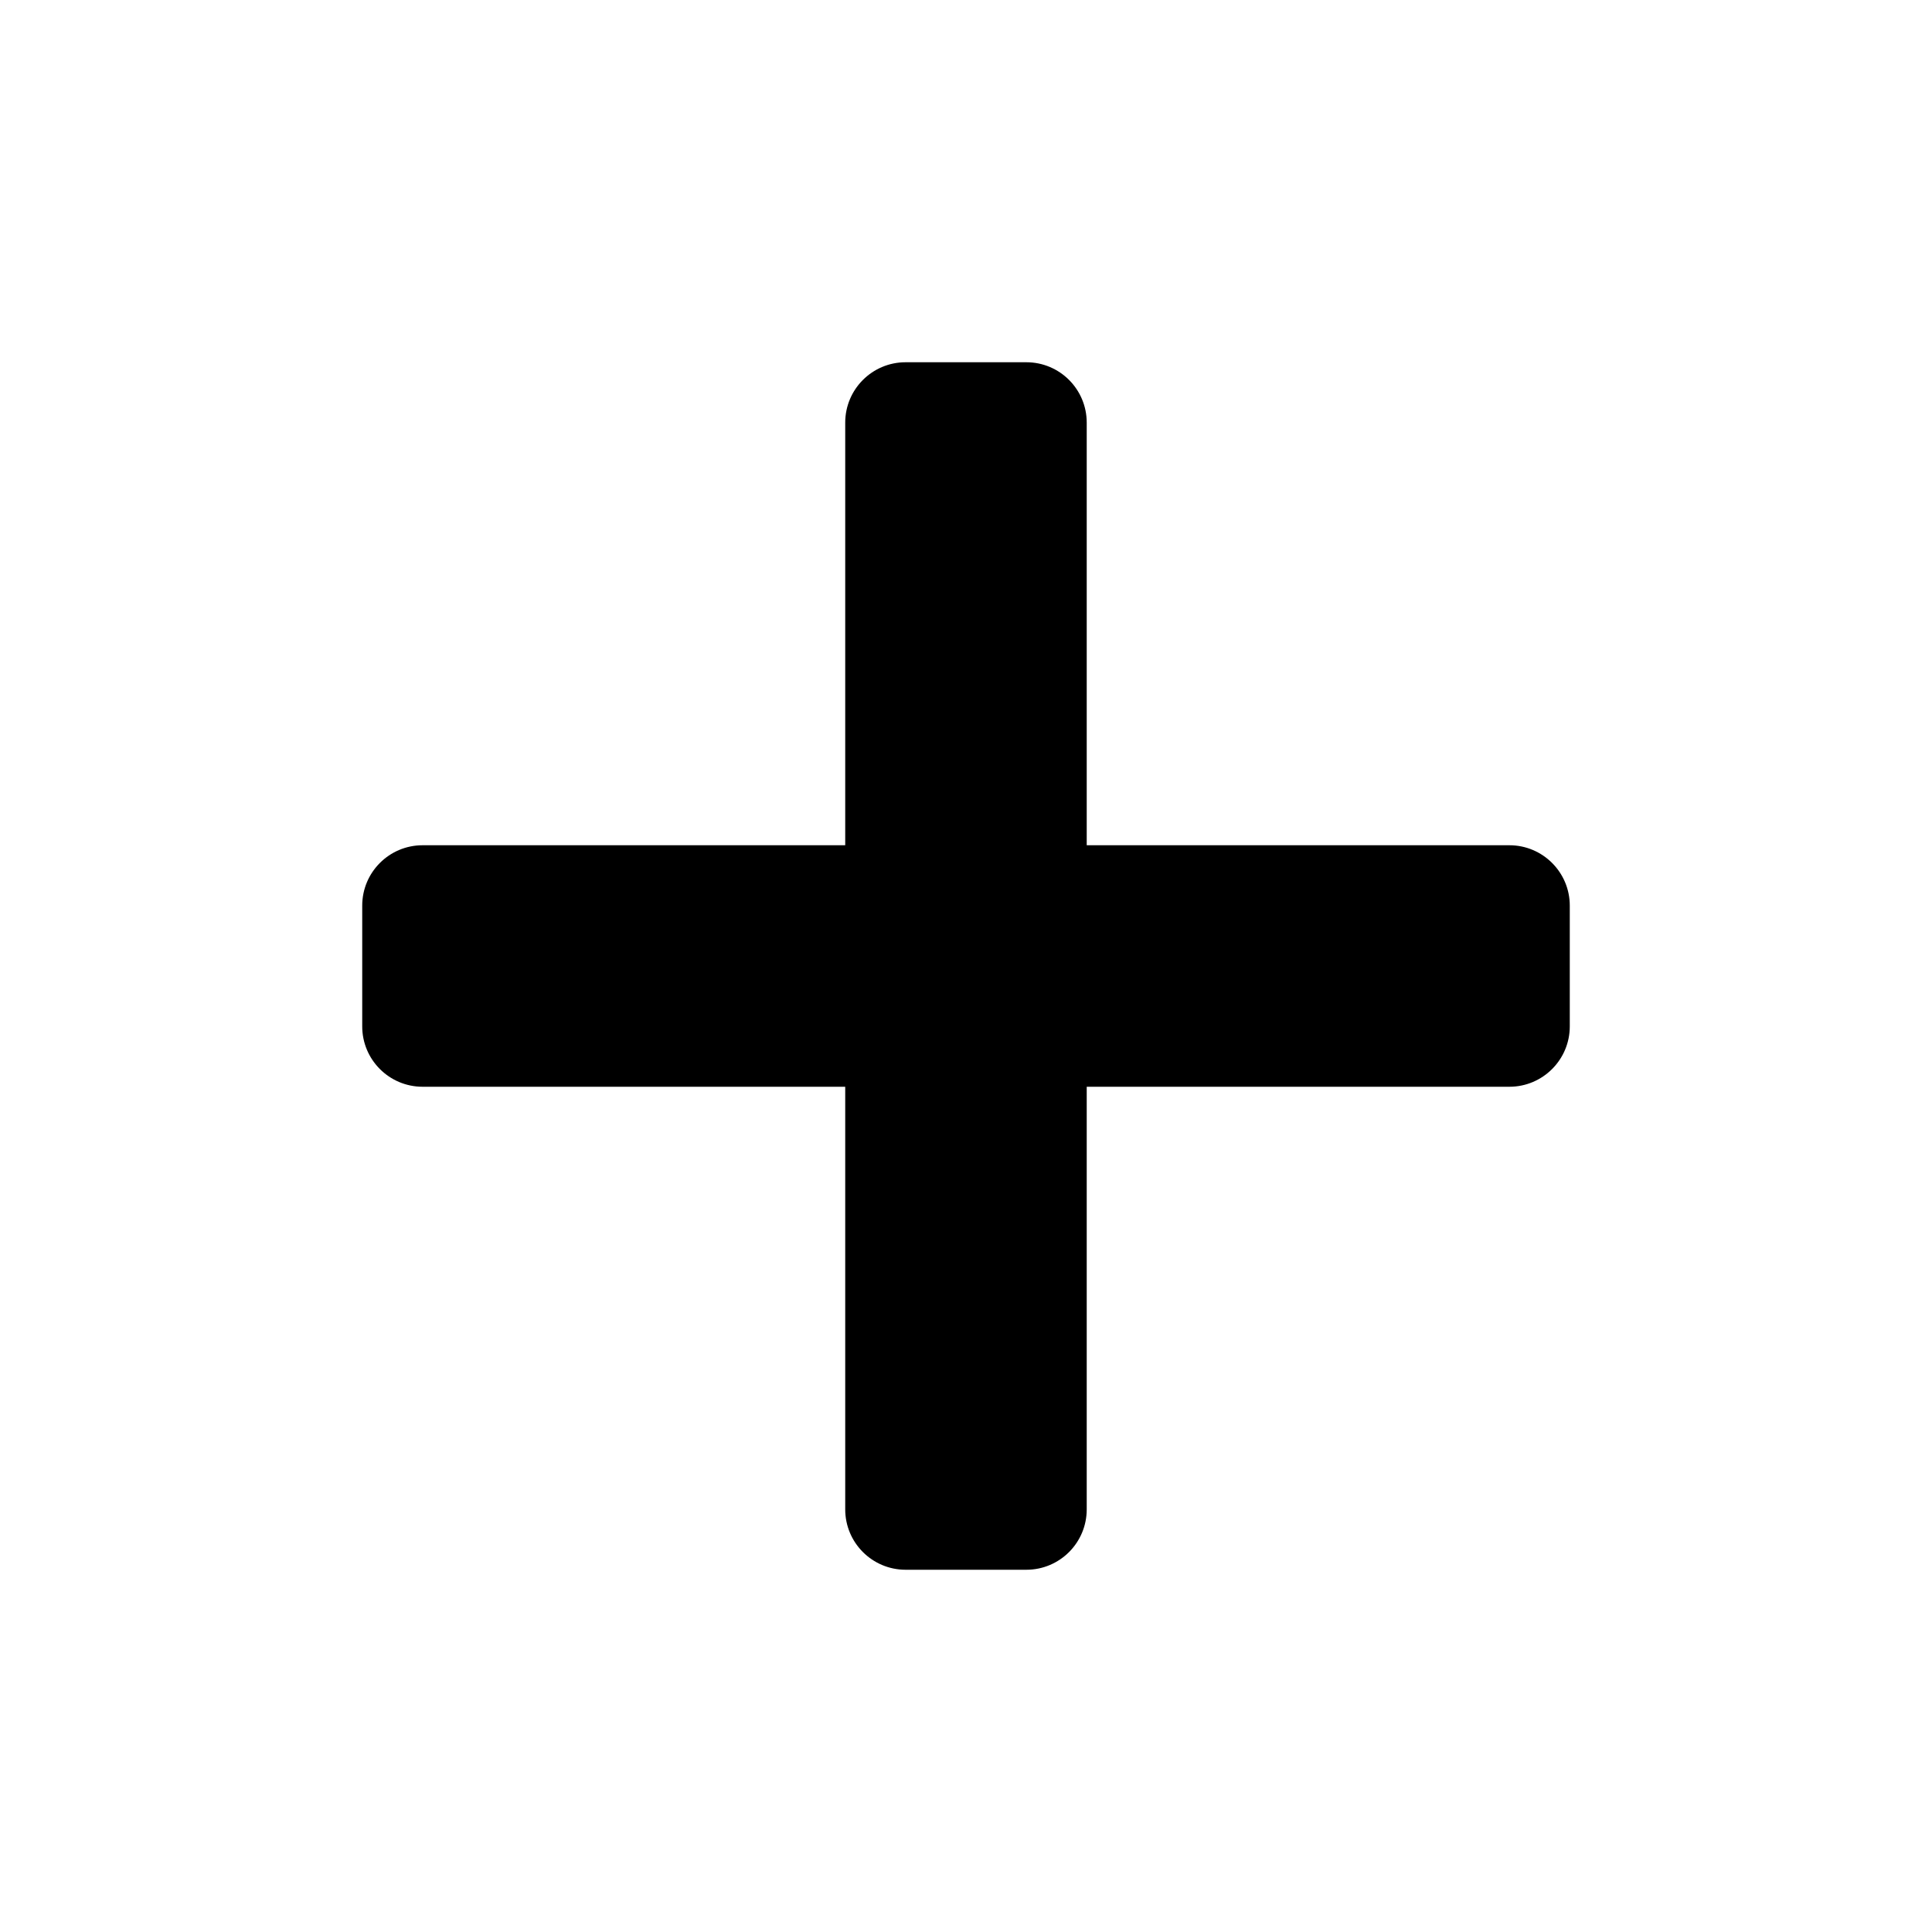
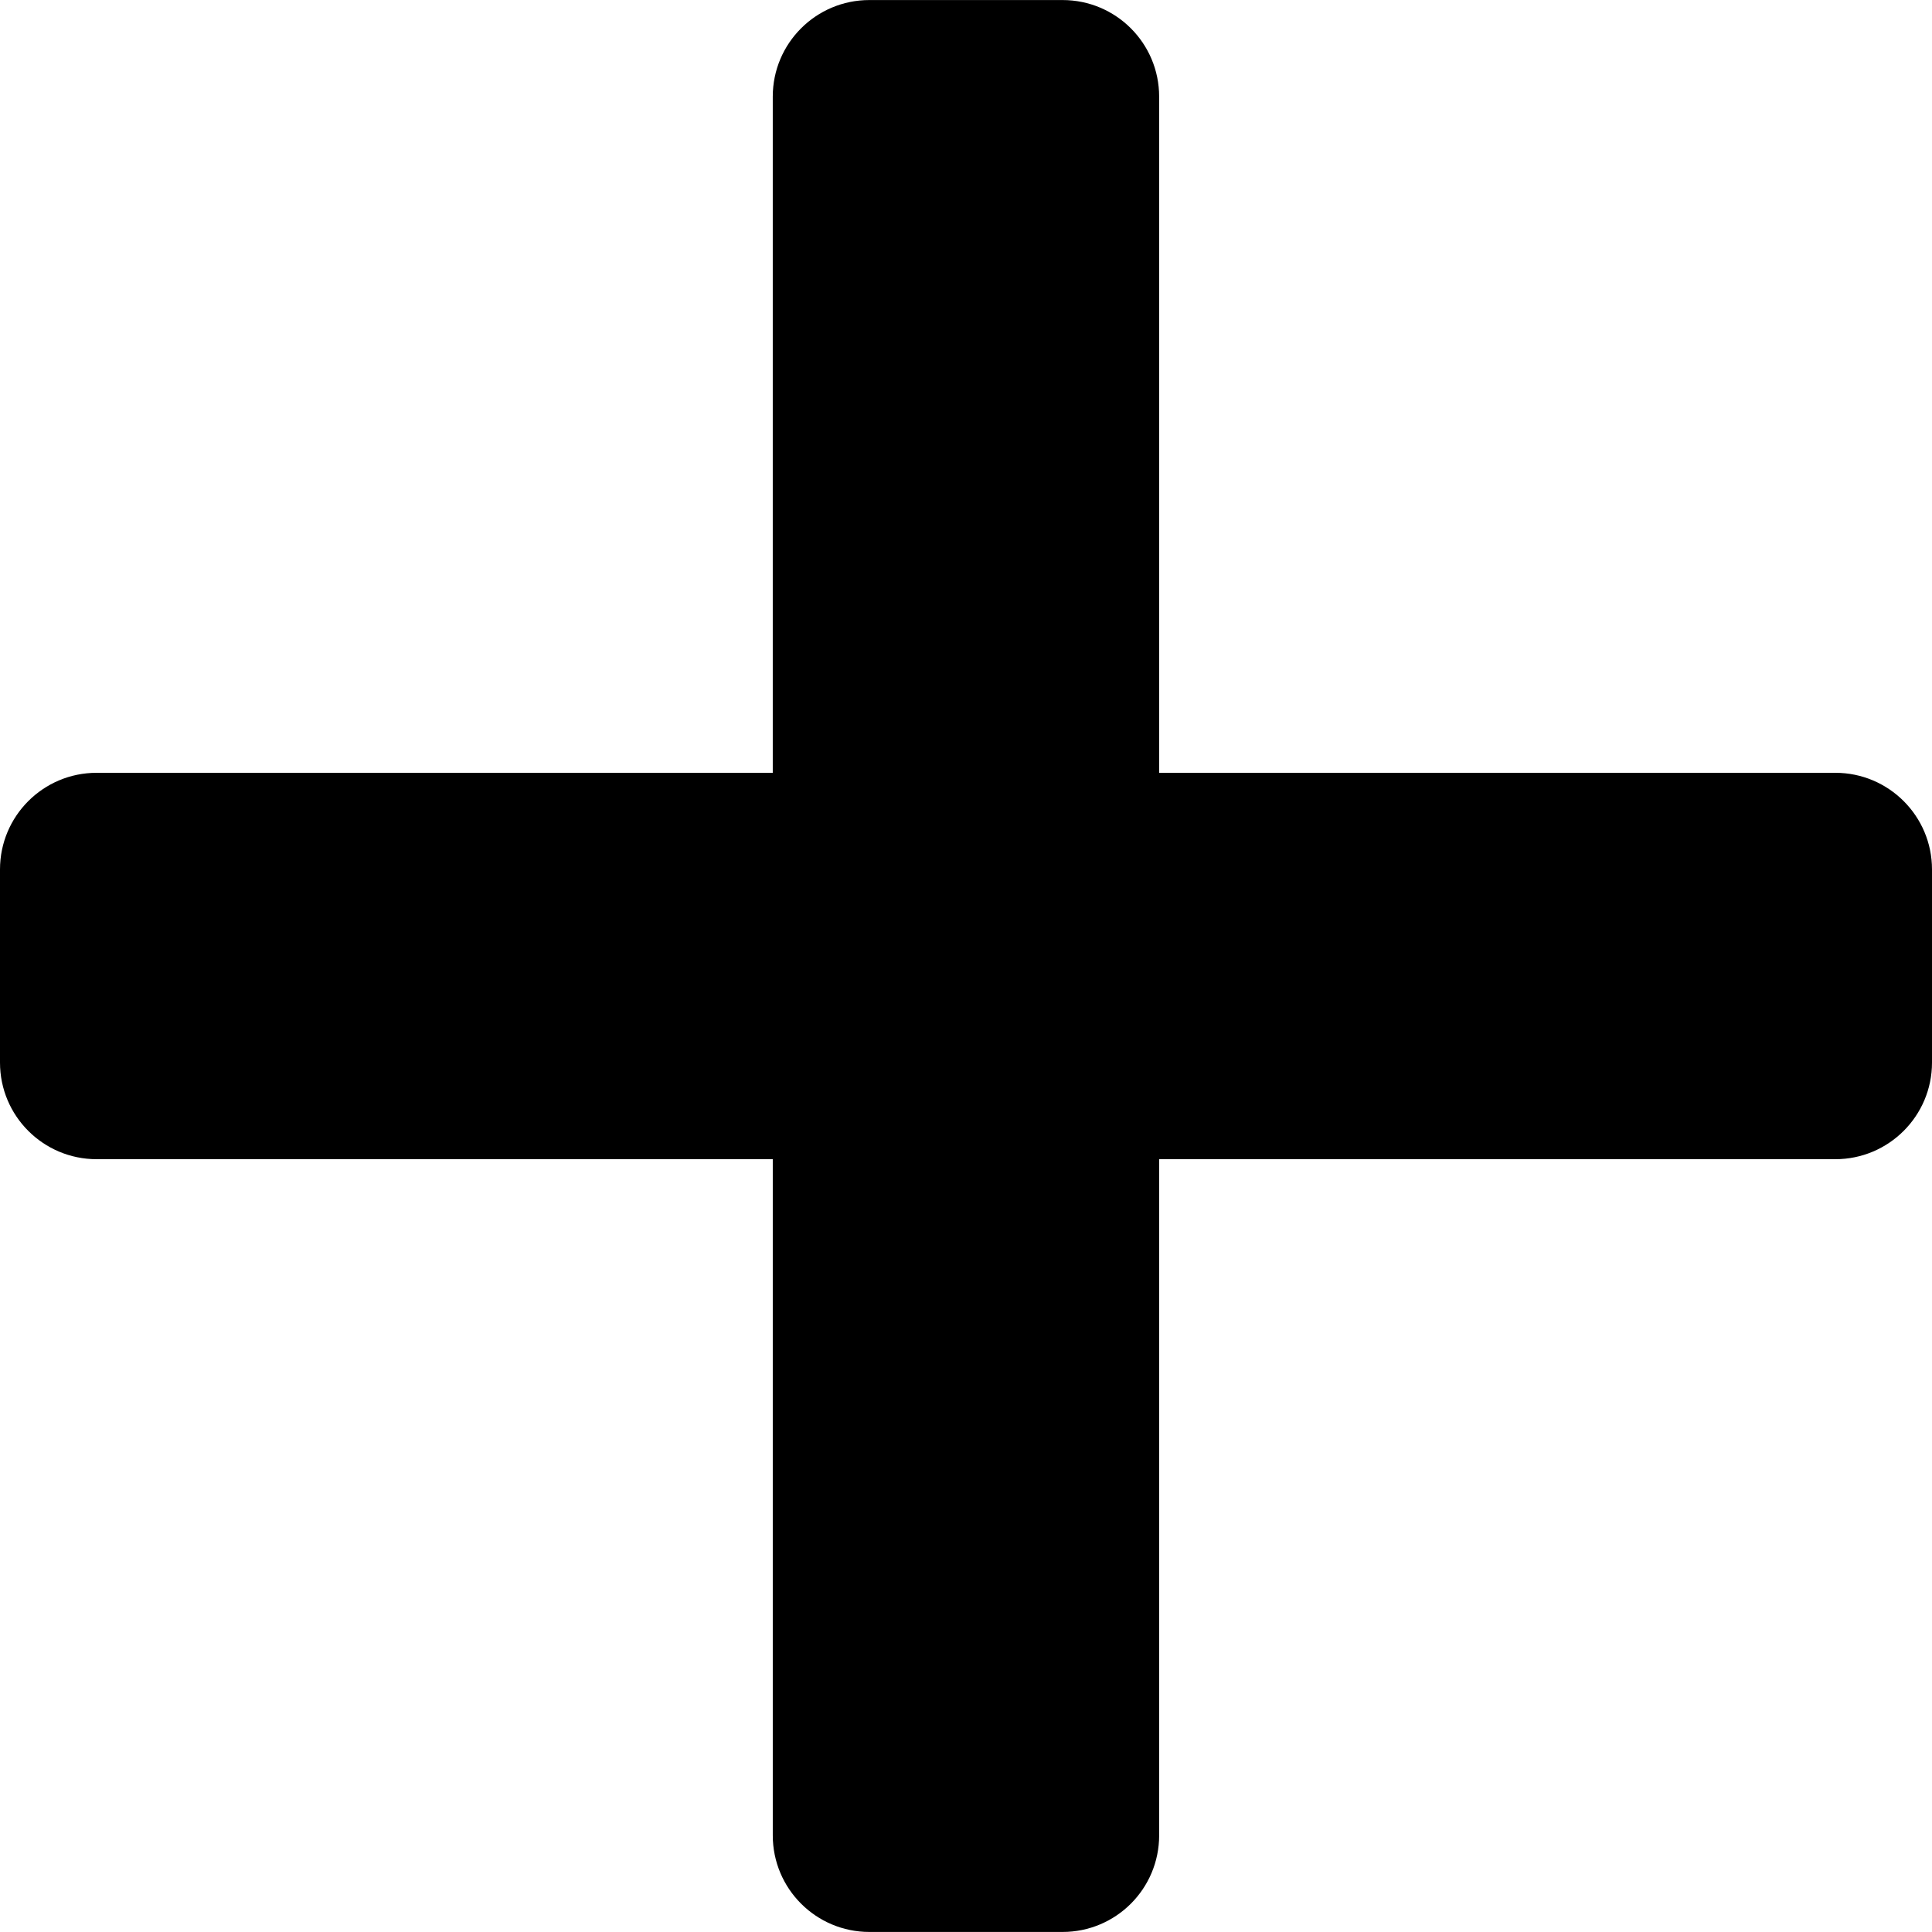
<svg xmlns="http://www.w3.org/2000/svg" version="1.1" id="Layer_1" x="0px" y="0px" width="200px" height="200px" viewBox="0 0 200 200" enable-background="new 0 0 200 200" xml:space="preserve">
-   <path d="M156.253,87.5h-43.756V43.75c0-3.454-2.796-6.25-6.25-6.25h-12.5c-3.448,0-6.25,2.796-6.25,6.25V87.5h-43.75  c-3.448,0-6.25,2.796-6.25,6.25v12.5c0,3.454,2.801,6.25,6.25,6.25h43.75v43.75c0,3.454,2.801,6.25,6.25,6.25h12.5  c3.454,0,6.25-2.796,6.25-6.25V112.5h43.756c3.442,0,6.25-2.796,6.25-6.25v-12.5C162.503,90.296,159.695,87.5,156.253,87.5" />
+   <path d="M190,80.001h-70.006V10.004c0-5.526-4.473-9.999-9.999-9.999h-20c-5.517,0-9.999,4.473-9.999,9.999v69.997H9.999  C4.482,80.001,0,84.475,0,90v20c0,5.525,4.482,9.999,9.999,9.999h69.998v69.997c0,5.526,4.482,9.999,9.999,9.999h20  c5.526,0,9.999-4.473,9.999-9.999v-69.997H190c5.508,0,10-4.474,10-9.999V90C200,84.475,195.508,80.001,190,80.001" />
</svg>
